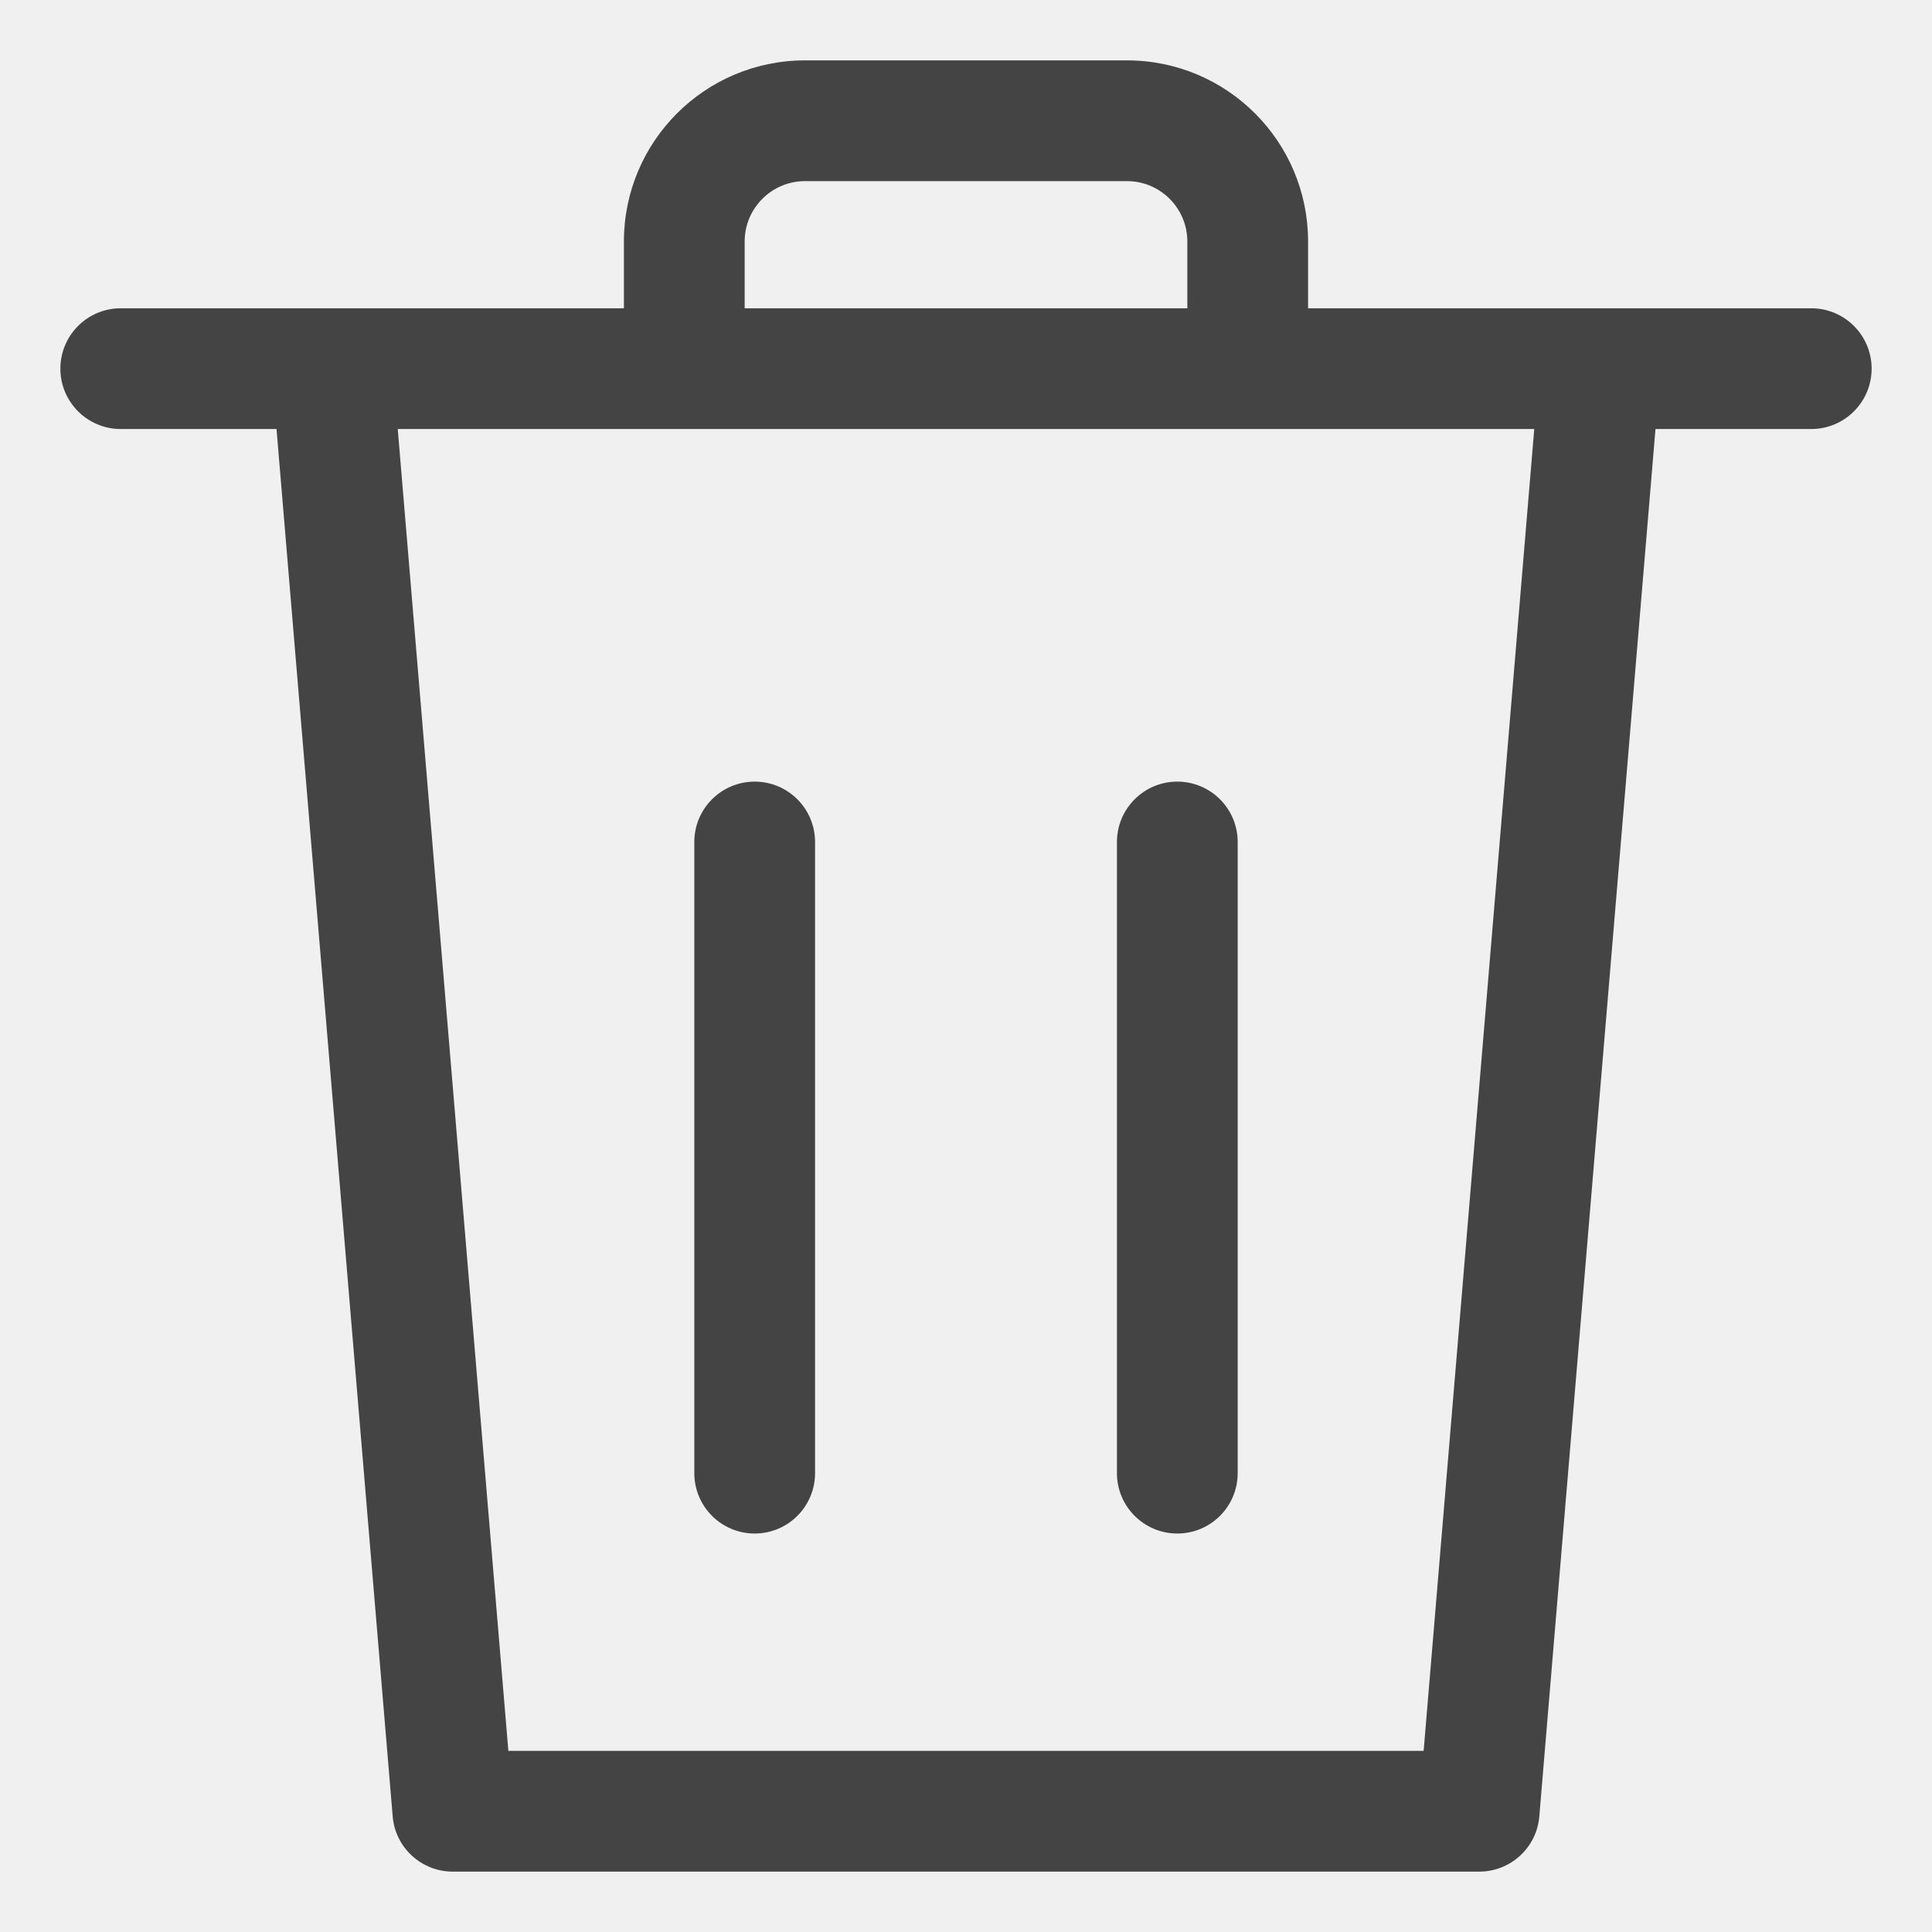
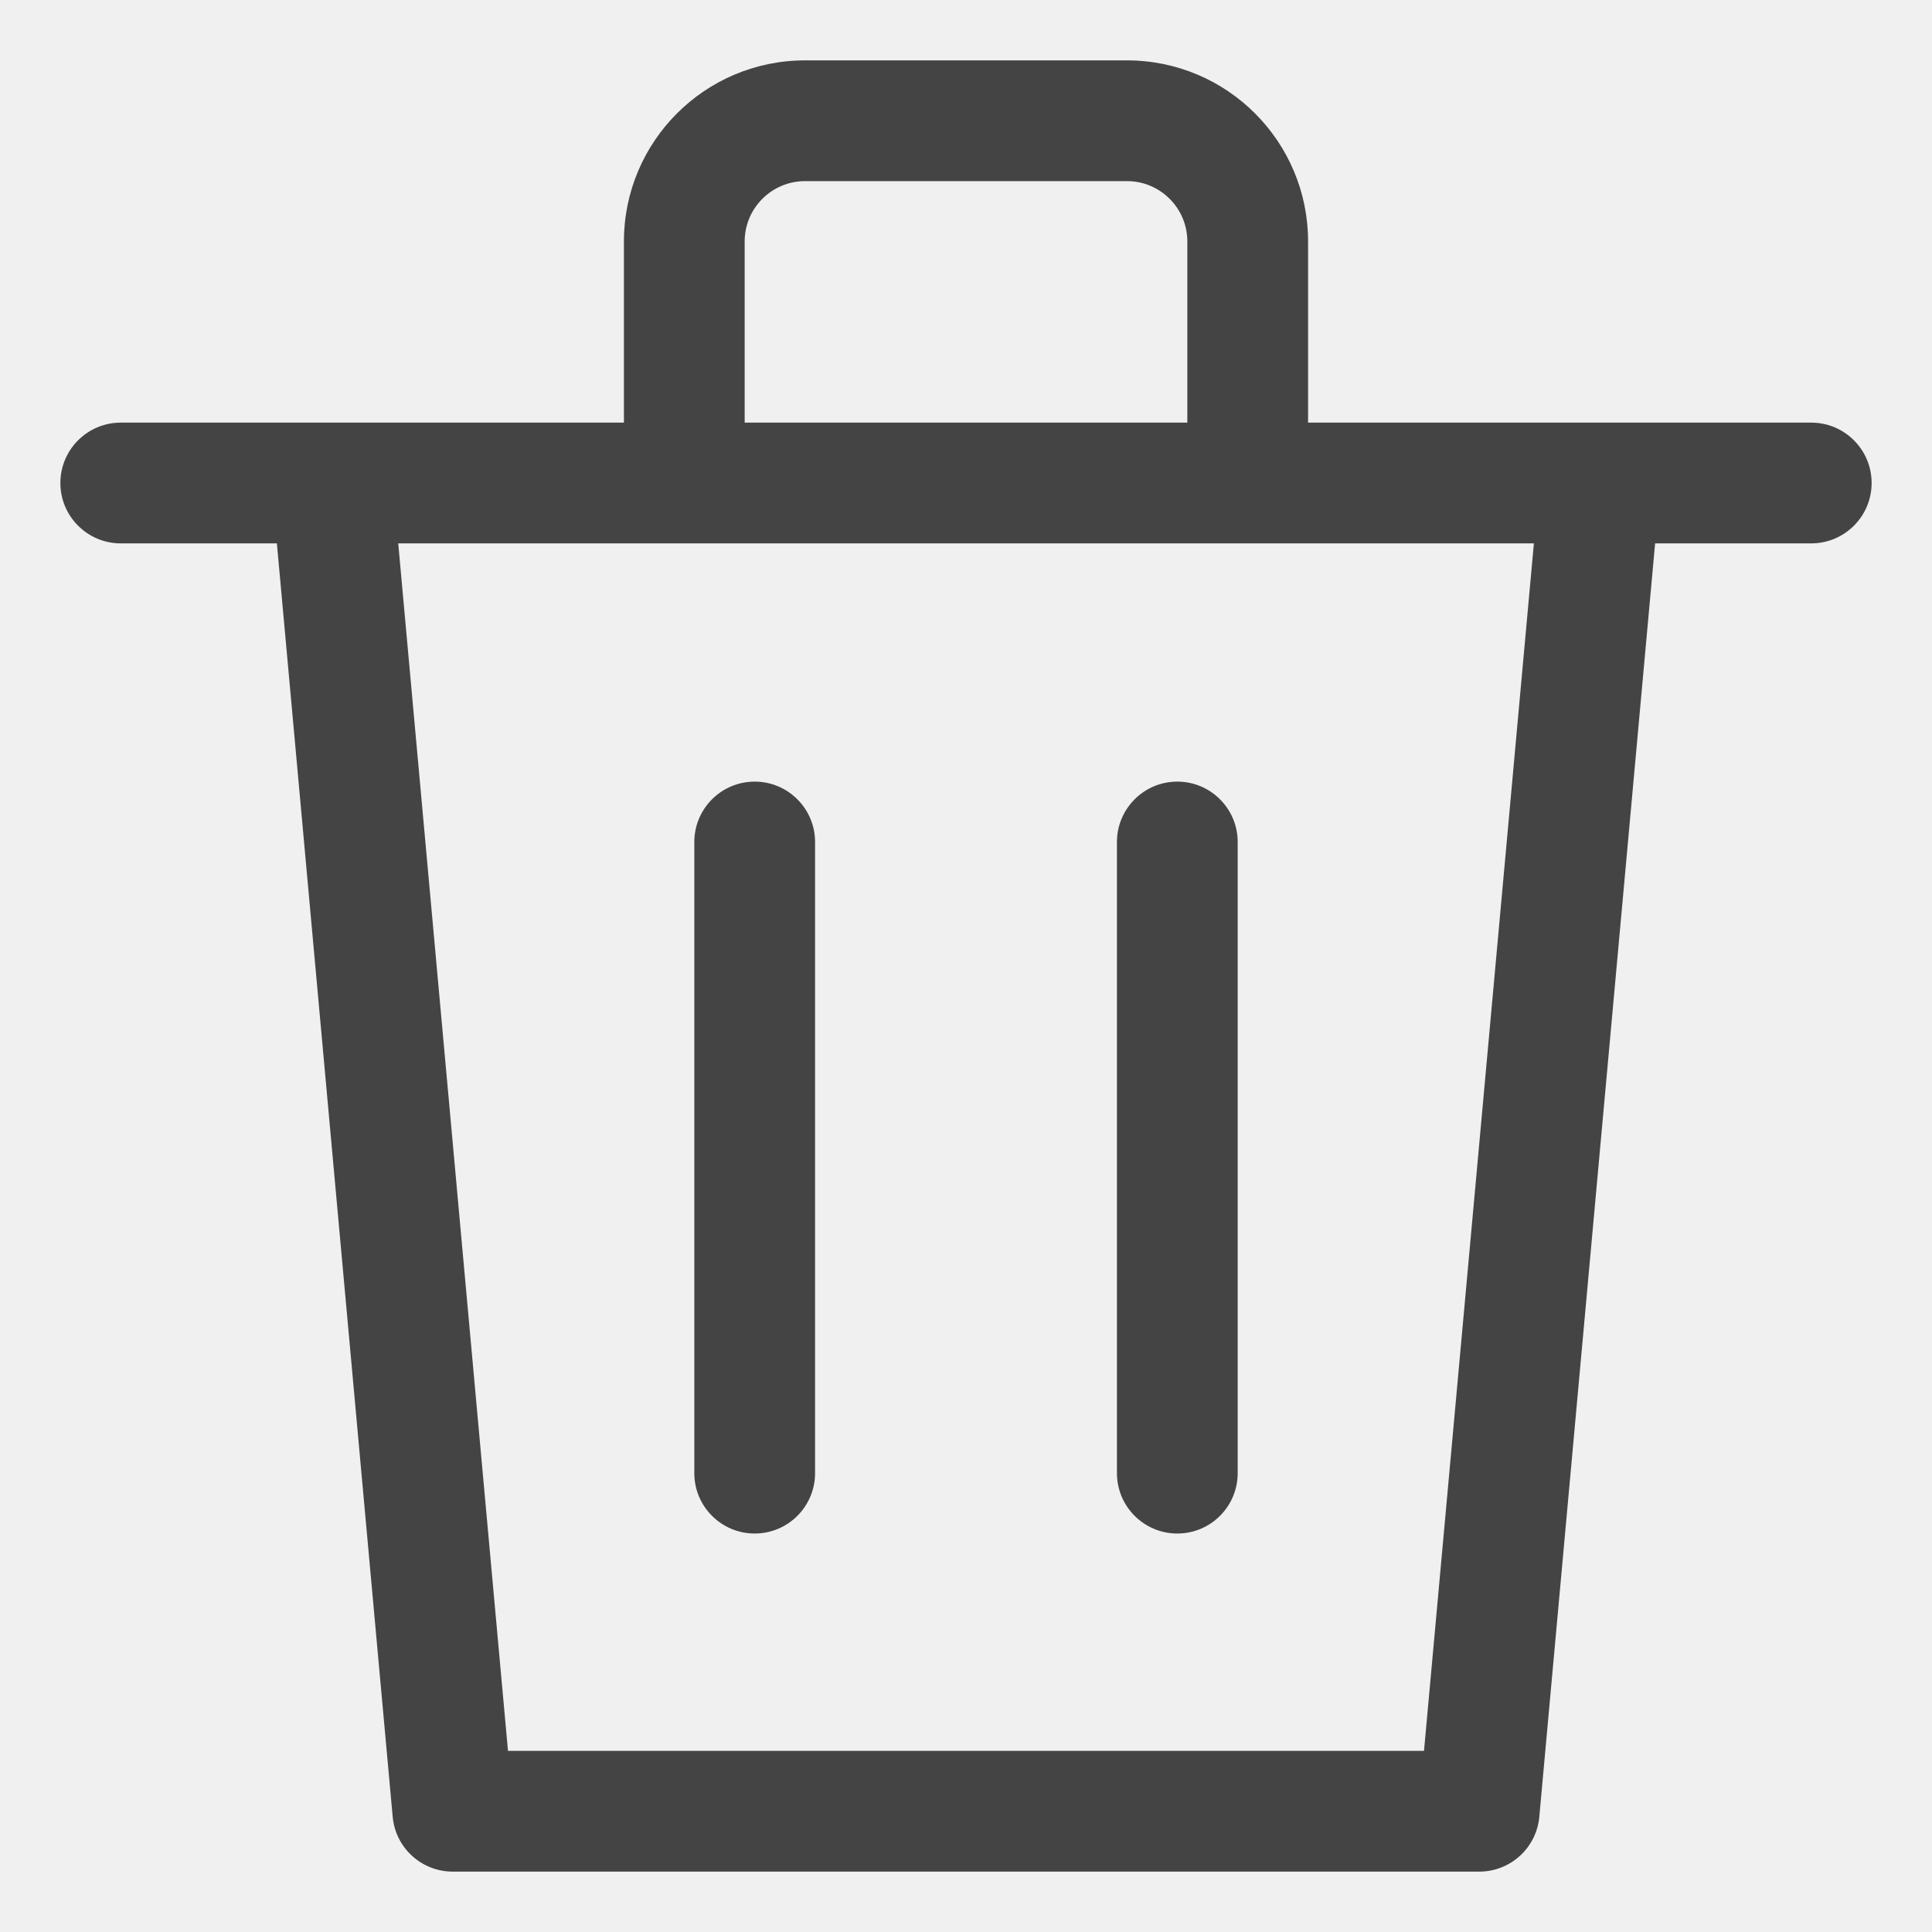
<svg xmlns="http://www.w3.org/2000/svg" width="16" height="16" viewBox="0 0 16 16" fill="none">
-   <g clip-path="url(#clip0_468_1091)">
-     <path fill-rule="evenodd" clip-rule="evenodd" d="M6.667 1.5C6.391 1.5 6.167 1.724 6.167 2V2.553H9.833V2C9.833 1.724 9.609 1.5 9.333 1.5H6.667ZM10.833 2.553V2C10.833 1.172 10.162 0.5 9.333 0.5H6.667C5.838 0.5 5.167 1.172 5.167 2V2.553H1C0.724 2.553 0.5 2.777 0.5 3.053C0.5 3.329 0.724 3.553 1 3.553H2.29L3.252 15.042C3.273 15.301 3.49 15.5 3.75 15.5H12.25C12.51 15.5 12.727 15.301 12.748 15.042L13.71 3.553H15C15.276 3.553 15.5 3.329 15.5 3.053C15.5 2.777 15.276 2.553 15 2.553H10.833ZM12.706 3.553H3.294L4.21 14.5H11.79L12.706 3.553ZM6.25 6.473C6.526 6.473 6.75 6.697 6.75 6.973V12.2C6.75 12.476 6.526 12.7 6.25 12.7C5.974 12.7 5.75 12.476 5.75 12.2V6.973C5.75 6.697 5.974 6.473 6.25 6.473ZM9.75 6.473C10.026 6.473 10.25 6.697 10.25 6.973V12.2C10.25 12.476 10.026 12.7 9.75 12.7C9.474 12.7 9.25 12.476 9.25 12.2V6.973C9.25 6.697 9.474 6.473 9.75 6.473Z" fill="#444444" />
+   <g clip-path="url(#clip0_521_534)">
+     <path fill-rule="evenodd" clip-rule="evenodd" d="M6.667 1.5C6.391 1.5 6.167 1.724 6.167 2V3.5H9.833V2C9.833 1.724 9.609 1.5 9.333 1.5H6.667ZM10.833 3.5V2C10.833 1.172 10.162 0.5 9.333 0.5H6.667C5.838 0.5 5.167 1.172 5.167 2V3.5H1C0.724 3.5 0.5 3.724 0.5 4C0.5 4.276 0.724 4.5 1 4.5H2.293L3.252 15.045C3.275 15.303 3.491 15.5 3.75 15.5H12.25C12.509 15.5 12.725 15.303 12.748 15.045L13.707 4.5H15C15.276 4.5 15.5 4.276 15.5 4C15.5 3.724 15.276 3.5 15 3.5H10.833ZM12.703 4.5H3.298L4.207 14.5H11.793L12.703 4.5ZM6.25 6.473C6.526 6.473 6.75 6.697 6.75 6.973V12.2C6.75 12.476 6.526 12.7 6.25 12.7C5.974 12.7 5.75 12.476 5.75 12.2V6.973C5.75 6.697 5.974 6.473 6.25 6.473ZM9.75 6.473C10.026 6.473 10.25 6.697 10.25 6.973V12.2C10.25 12.476 10.026 12.7 9.75 12.7C9.474 12.7 9.25 12.476 9.25 12.2V6.973C9.25 6.697 9.474 6.473 9.75 6.473Z" fill="#444444" />
  </g>
  <defs>
-     <clipPath id="clip0_468_1091">
+     <clipPath id="clip0_521_534">
      <rect width="16" height="16" fill="white" />
    </clipPath>
  </defs>
</svg>
